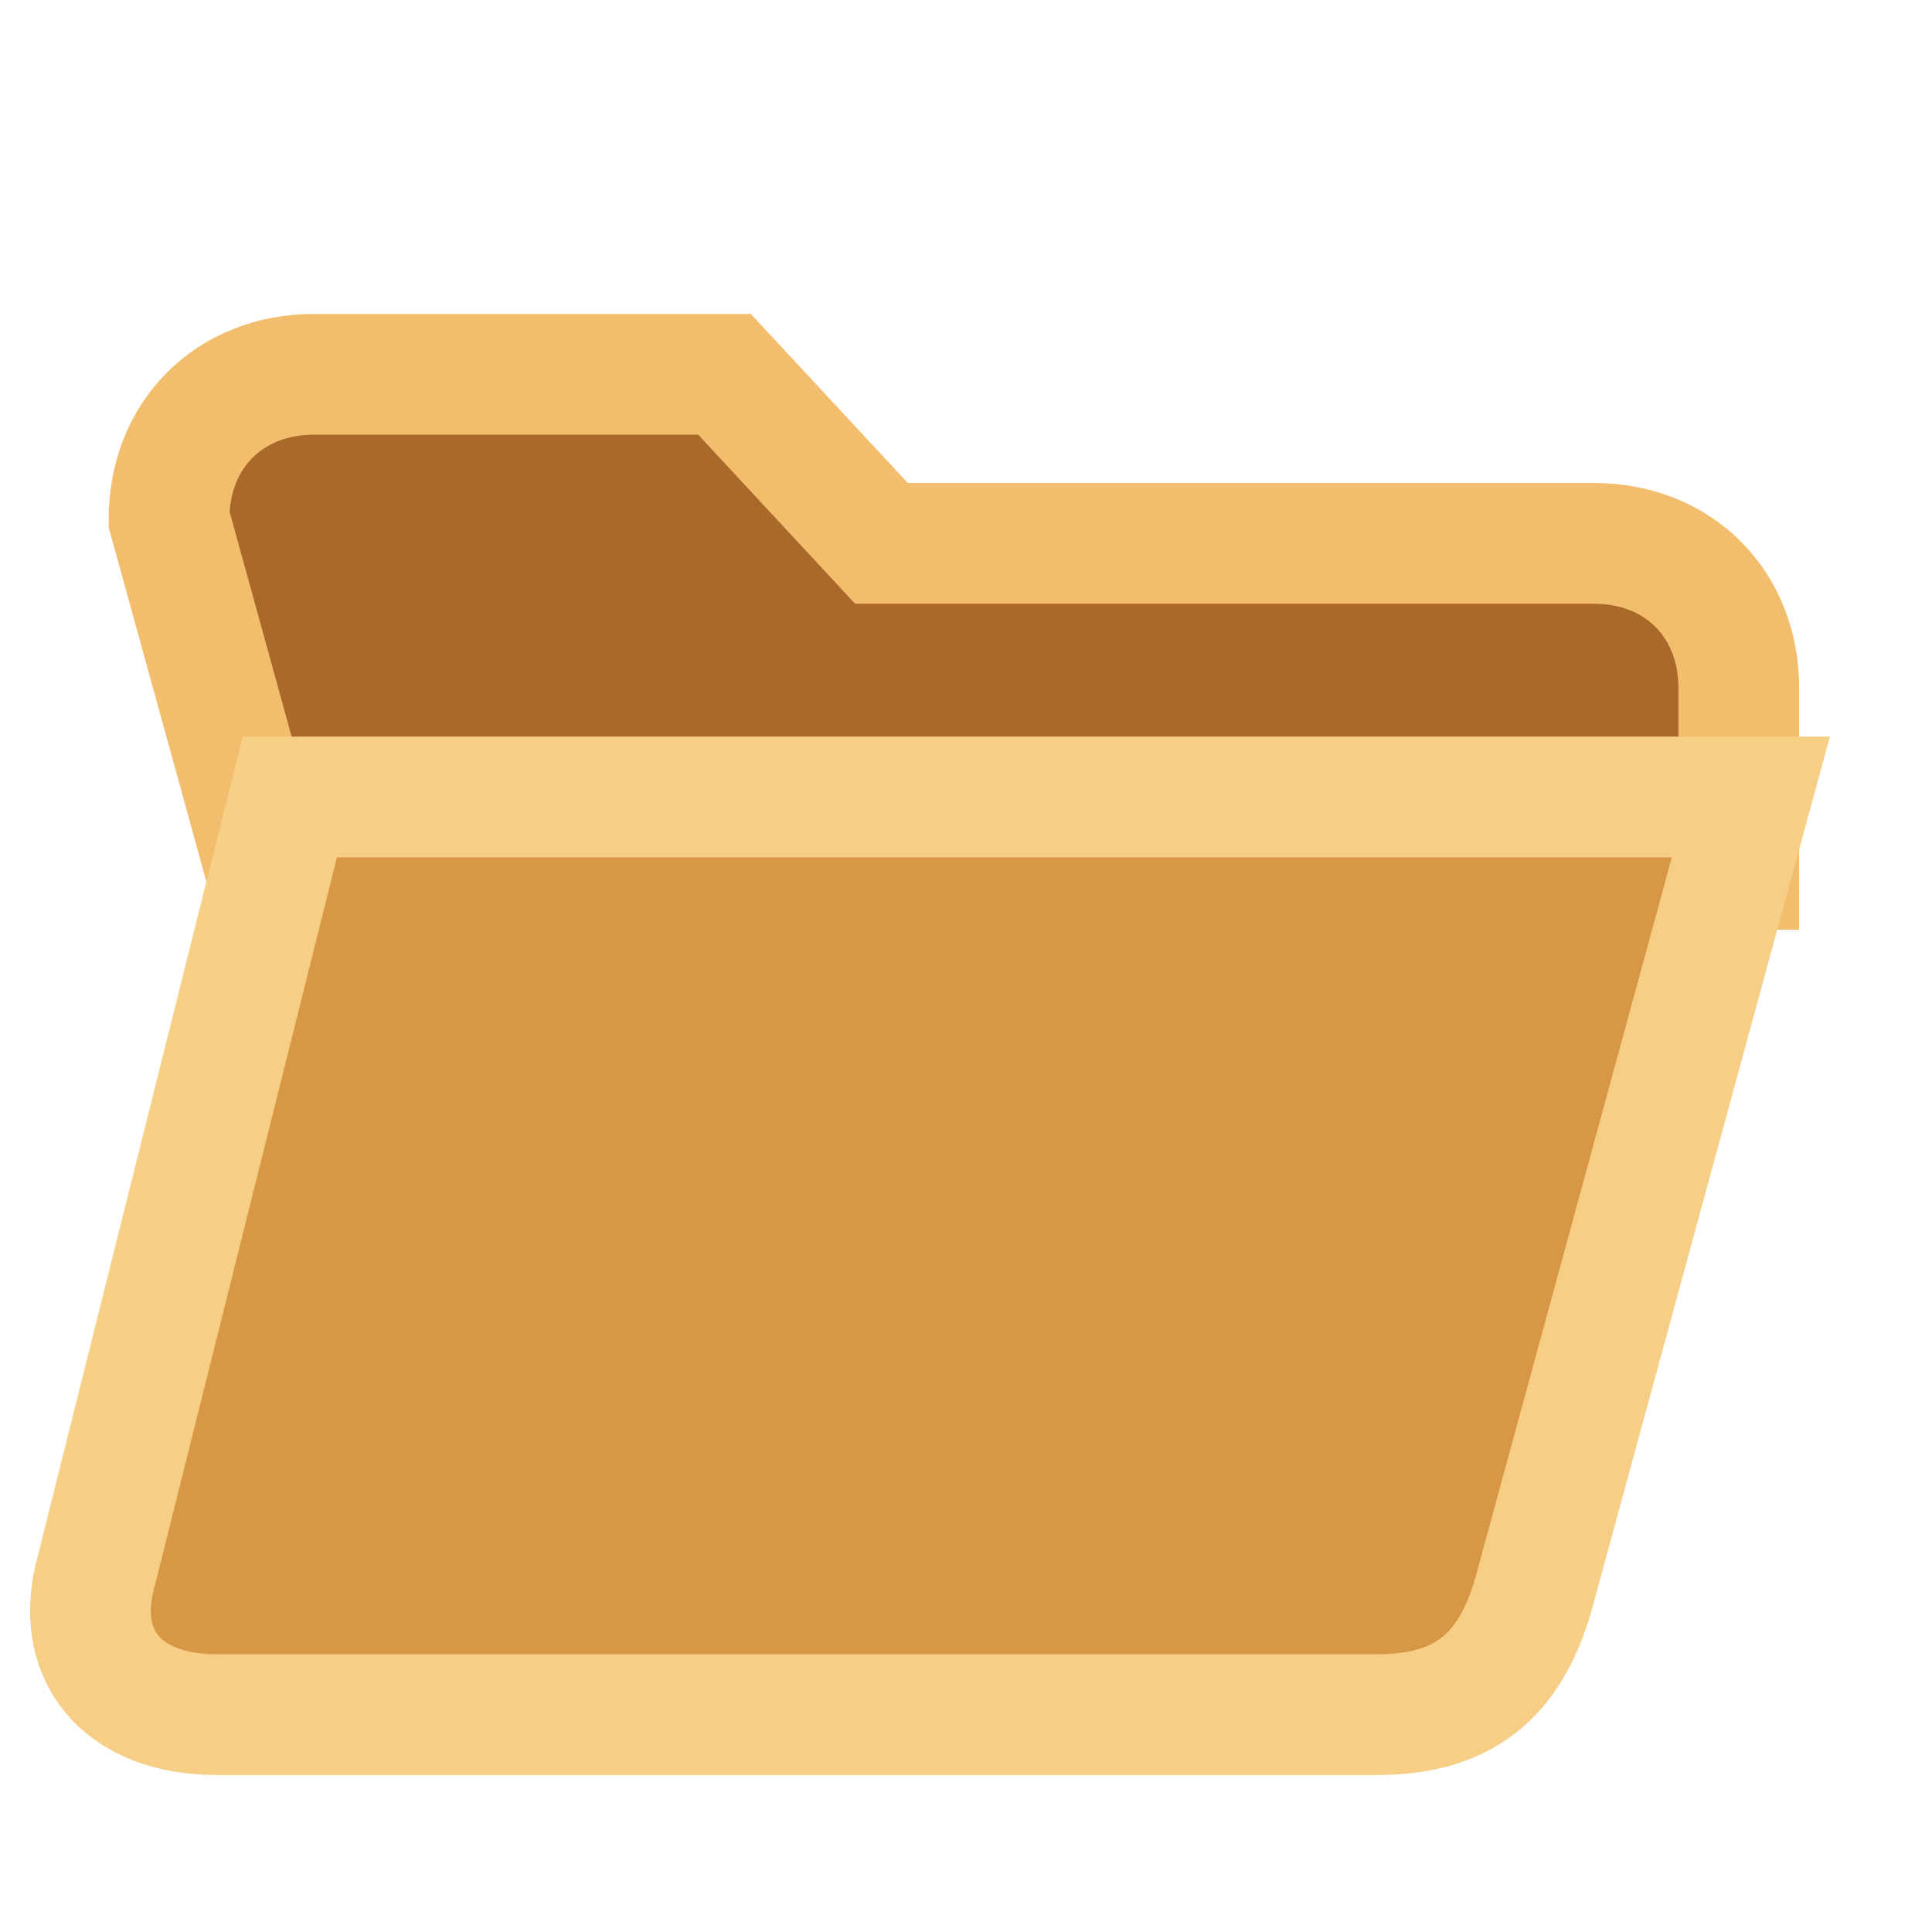
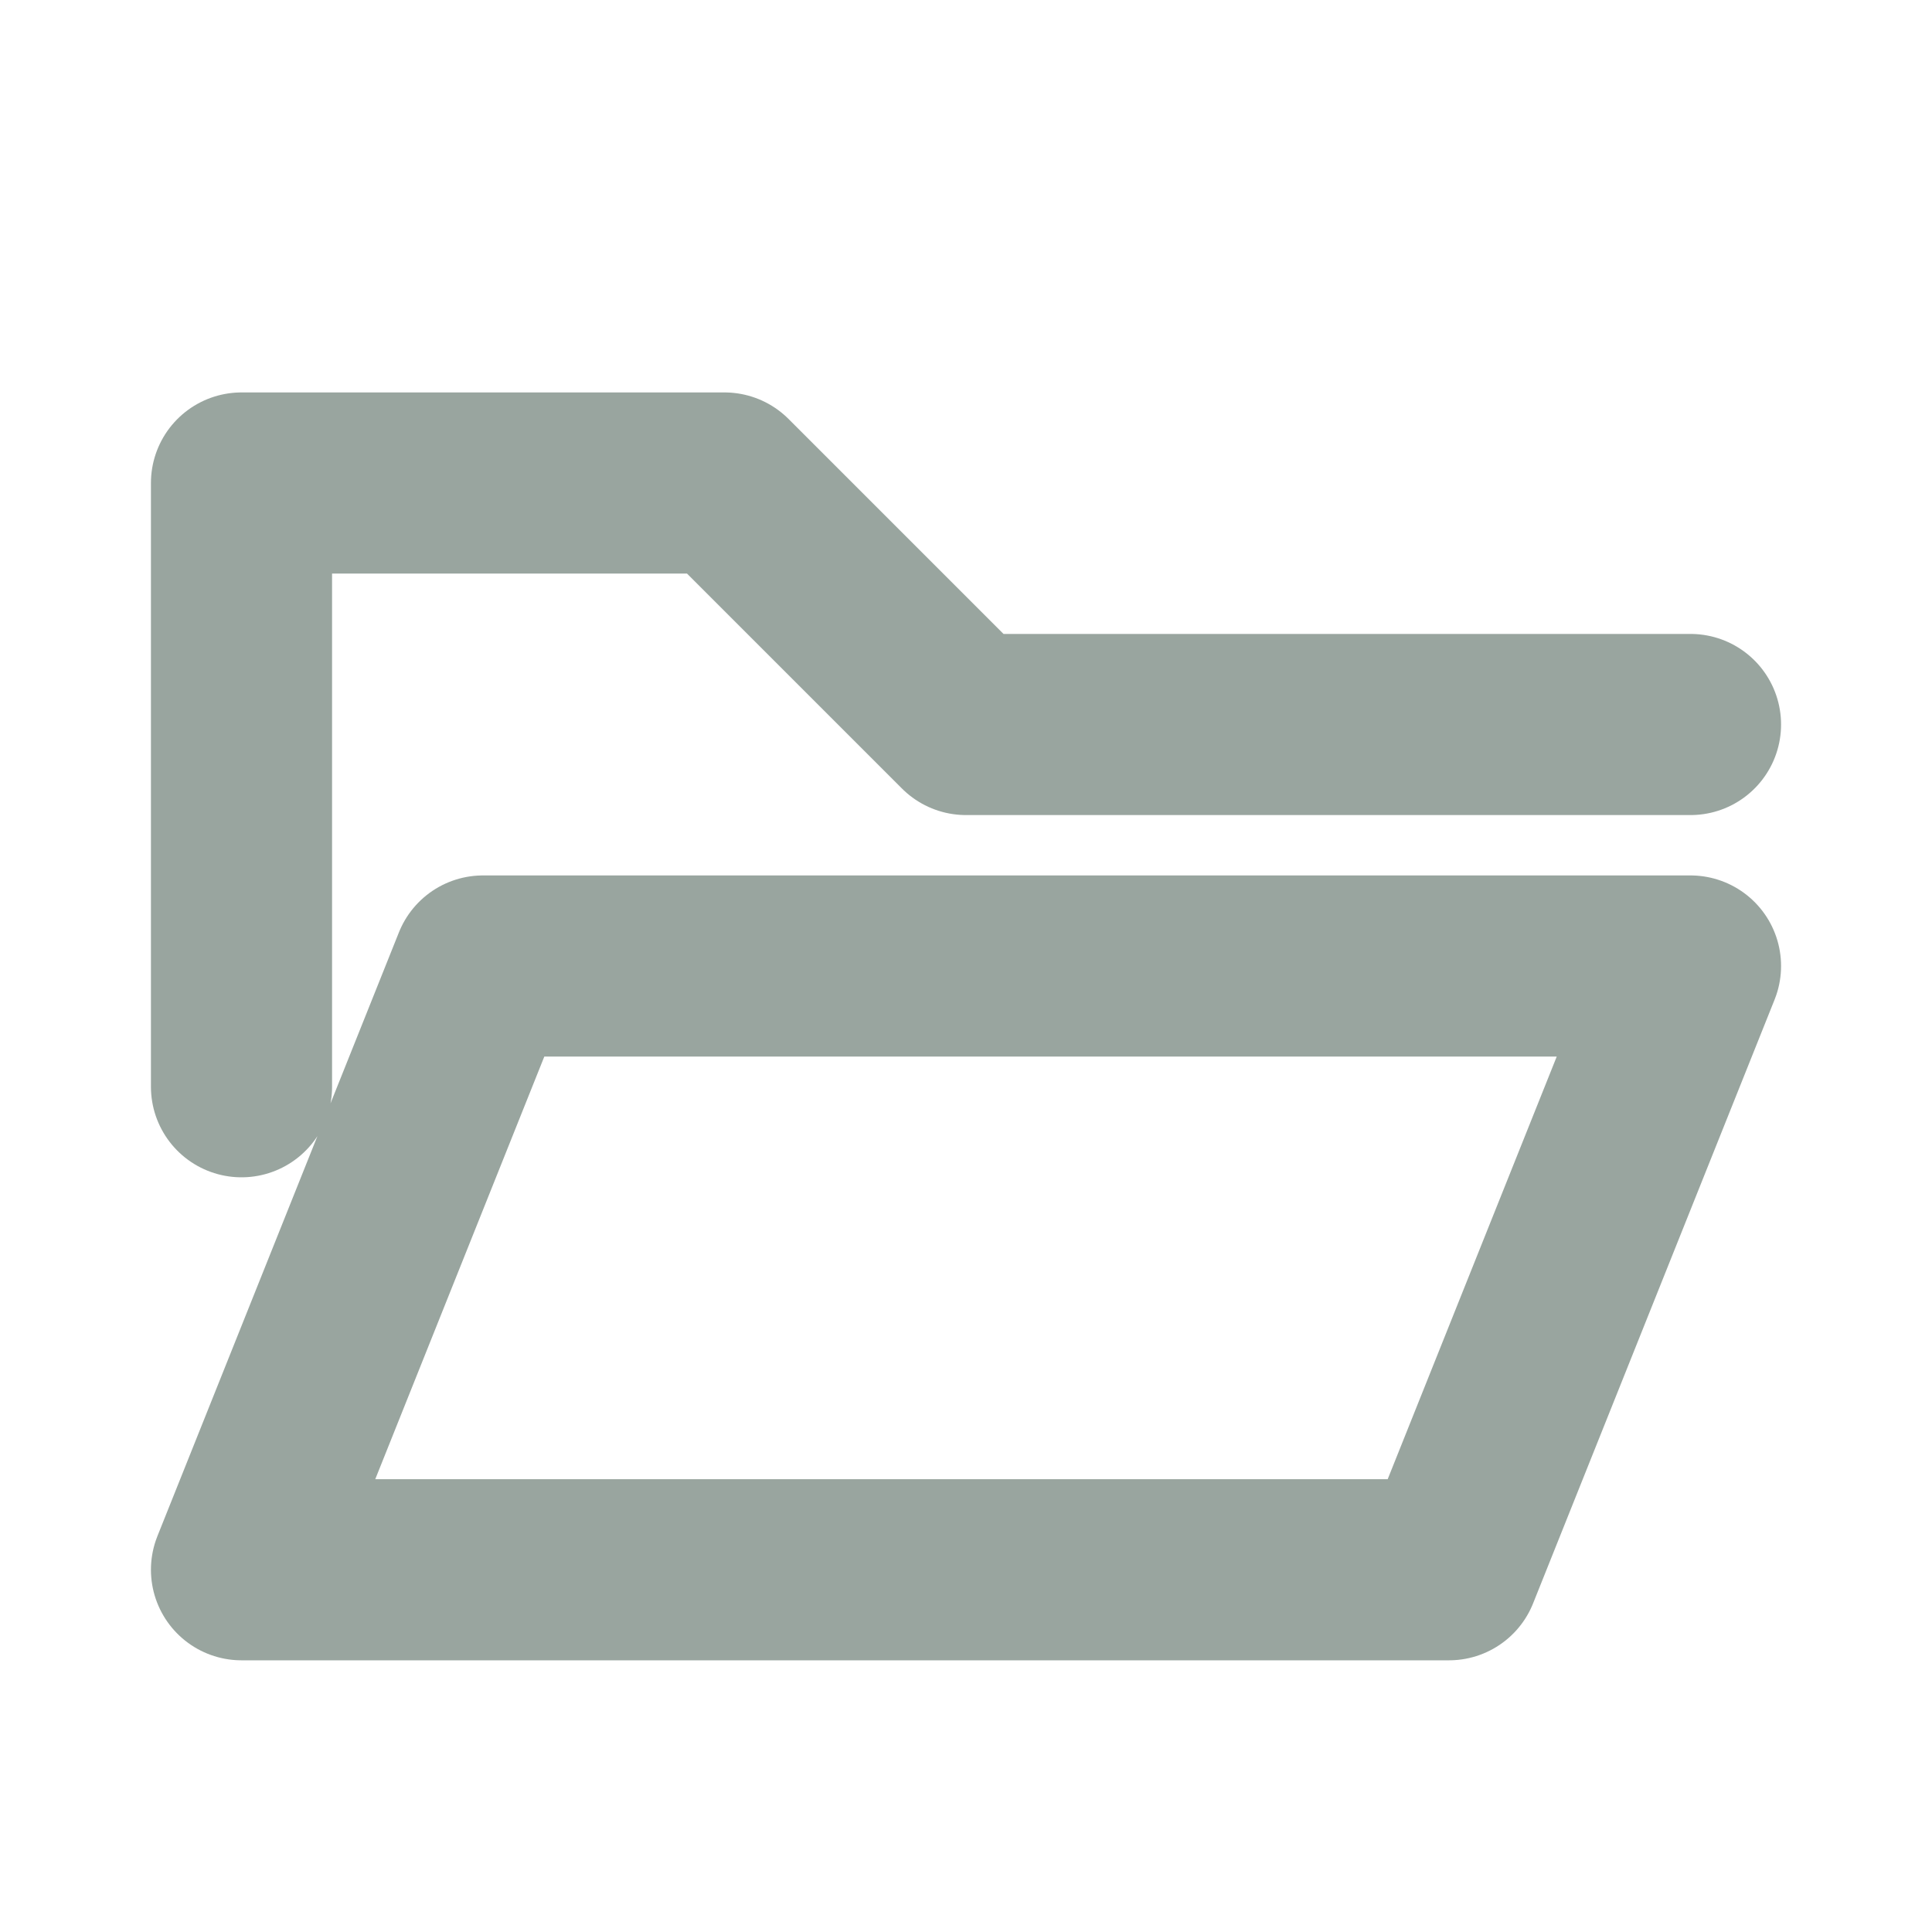
<svg xmlns="http://www.w3.org/2000/svg" width="16" height="16" viewBox="0 0 16 16">
-   <path d="M1.4 4.3c0-.7.5-1.2 1.2-1.2H6l1.3 1.4h5.9c.7 0 1.2.5 1.2 1.2v1.5H2.2Z" fill="#A9692B" stroke="#F2BD6C" stroke-width="1" />
-   <path d="M2.4 6.6h12.1l-1.8 6.6c-.2.7-.6 1-1.3 1H1.8c-.8 0-1.2-.5-1-1.2l1.6-6.4Z" fill="#D79745" stroke="#F7CE86" stroke-width="1" />
+   <g fill="none" stroke="#99A59F" color="#99A59F" stroke-width="1.5" stroke-linecap="round" stroke-linejoin="round">
+     <path d="M2 9V4h4l2 2h6M2 13l2-5h10l-2 5Z" />
+   </g>
</svg>
